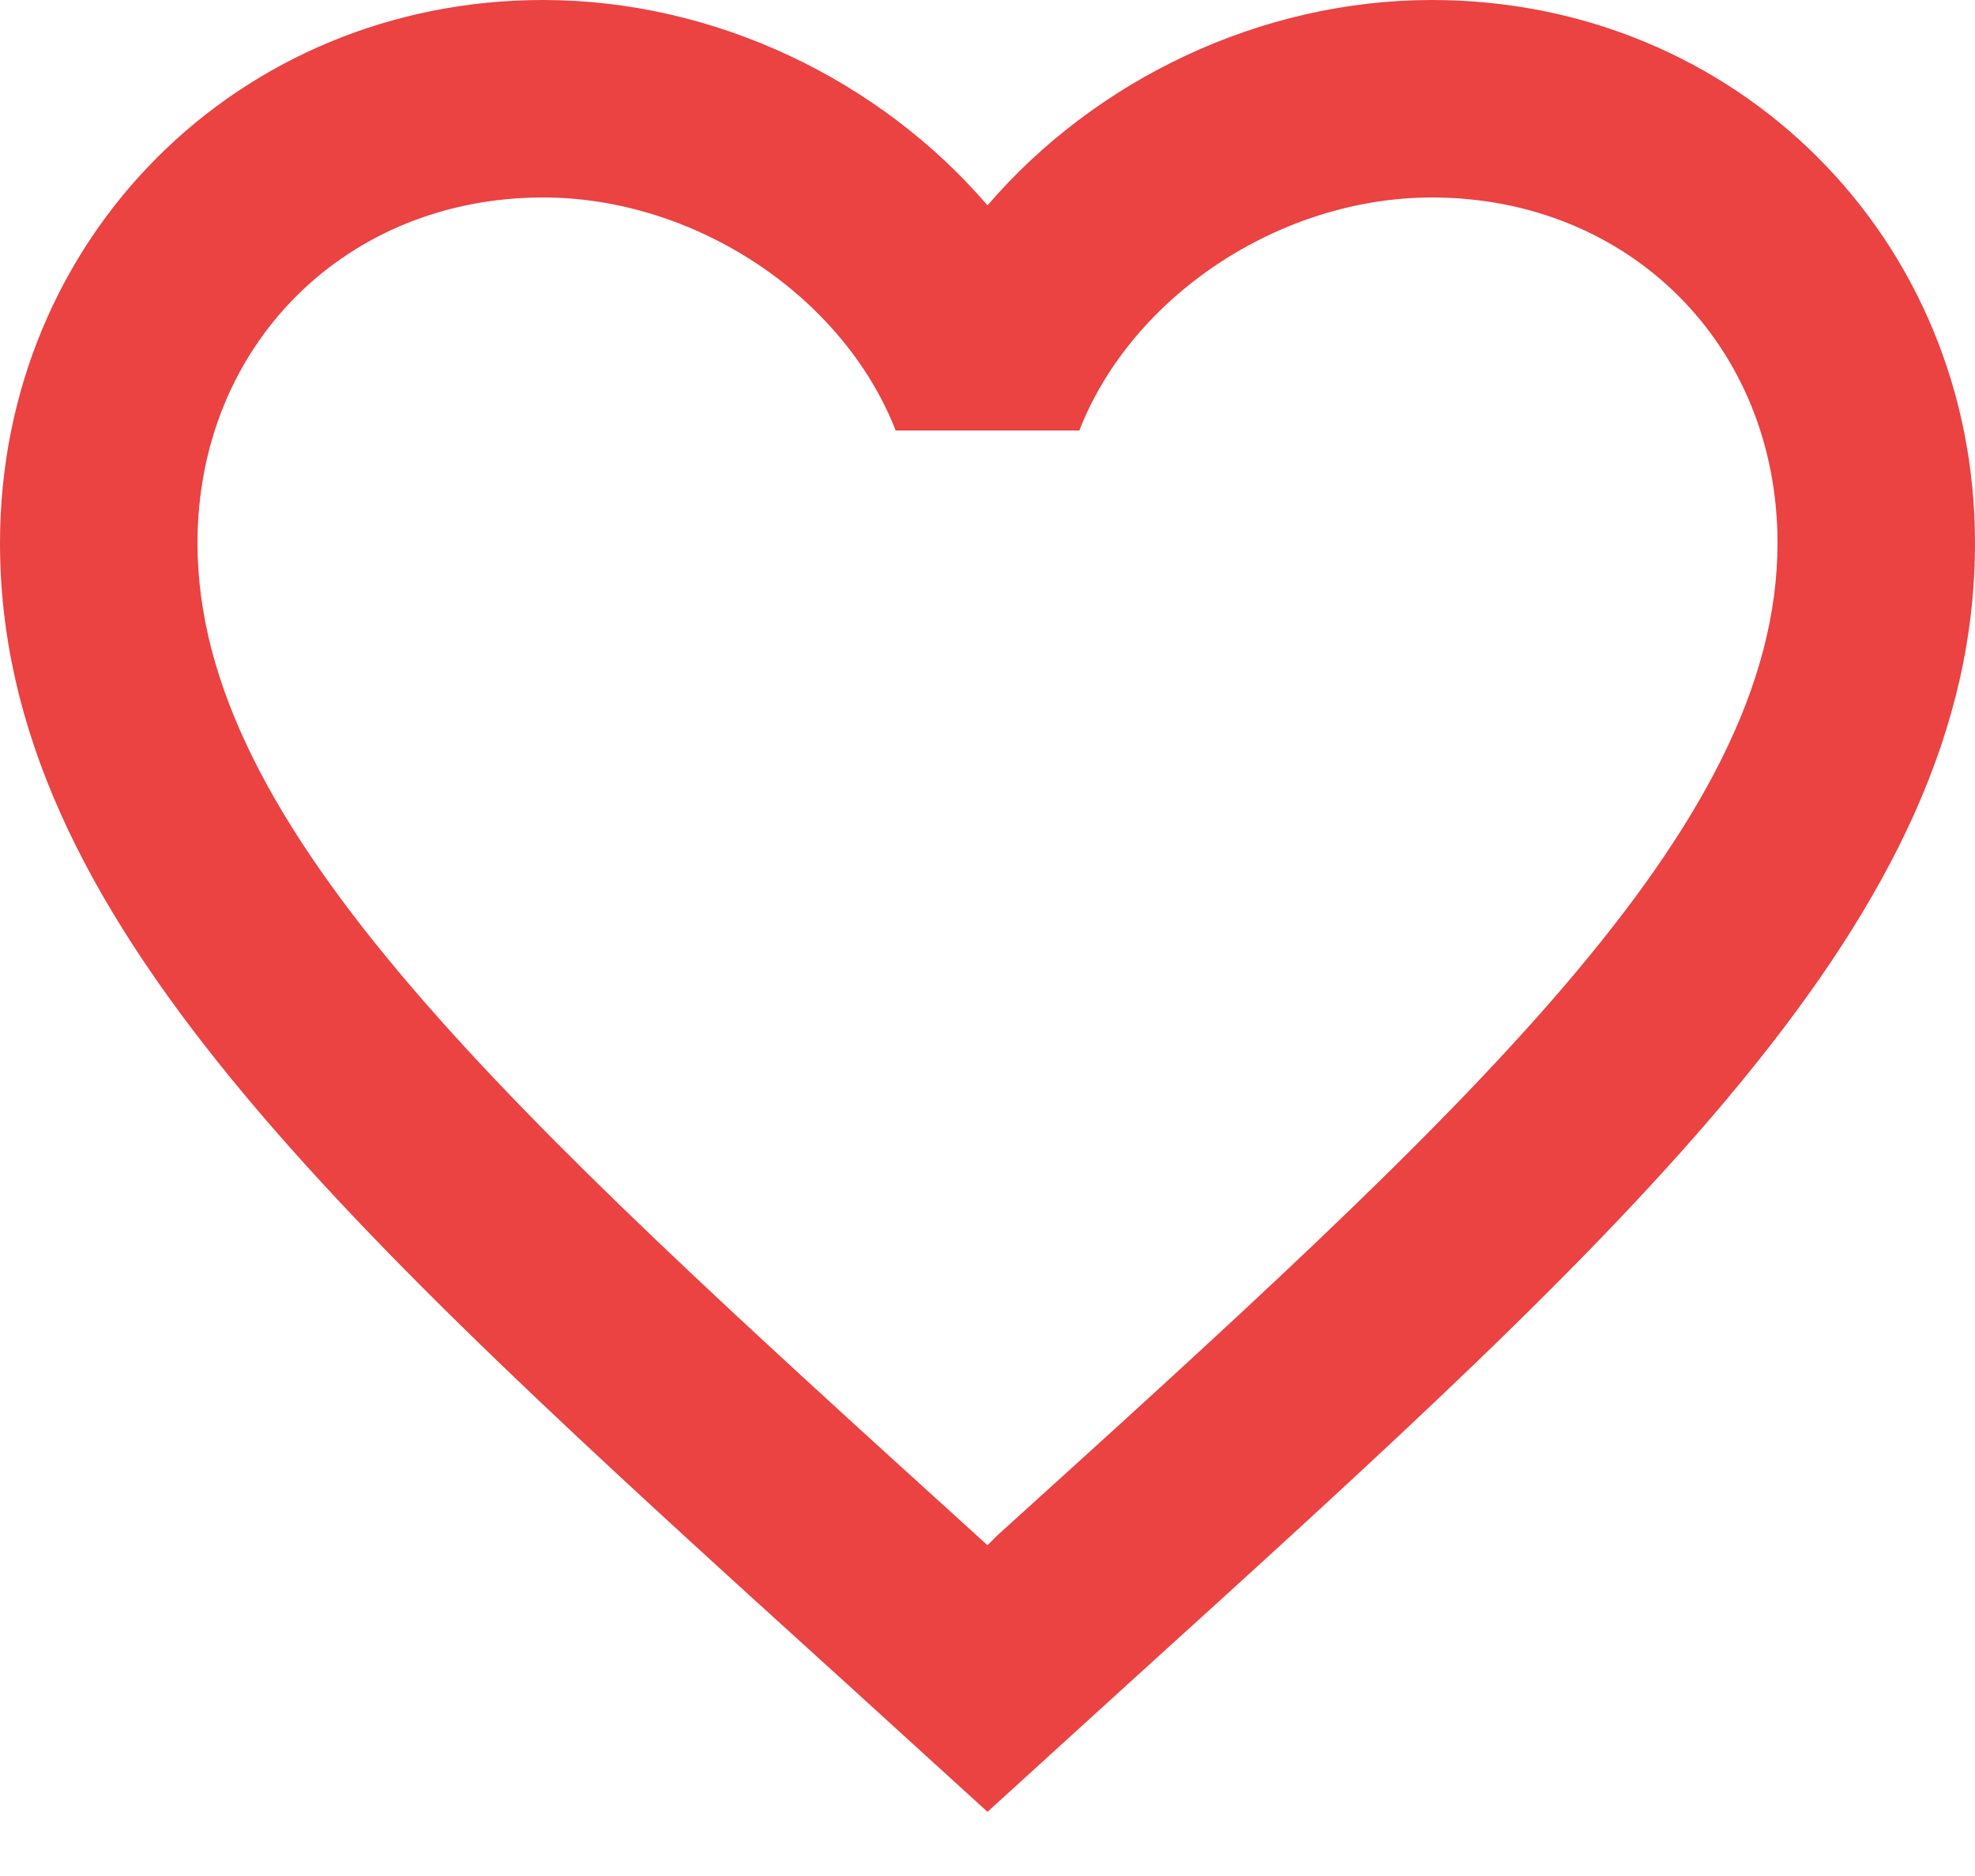
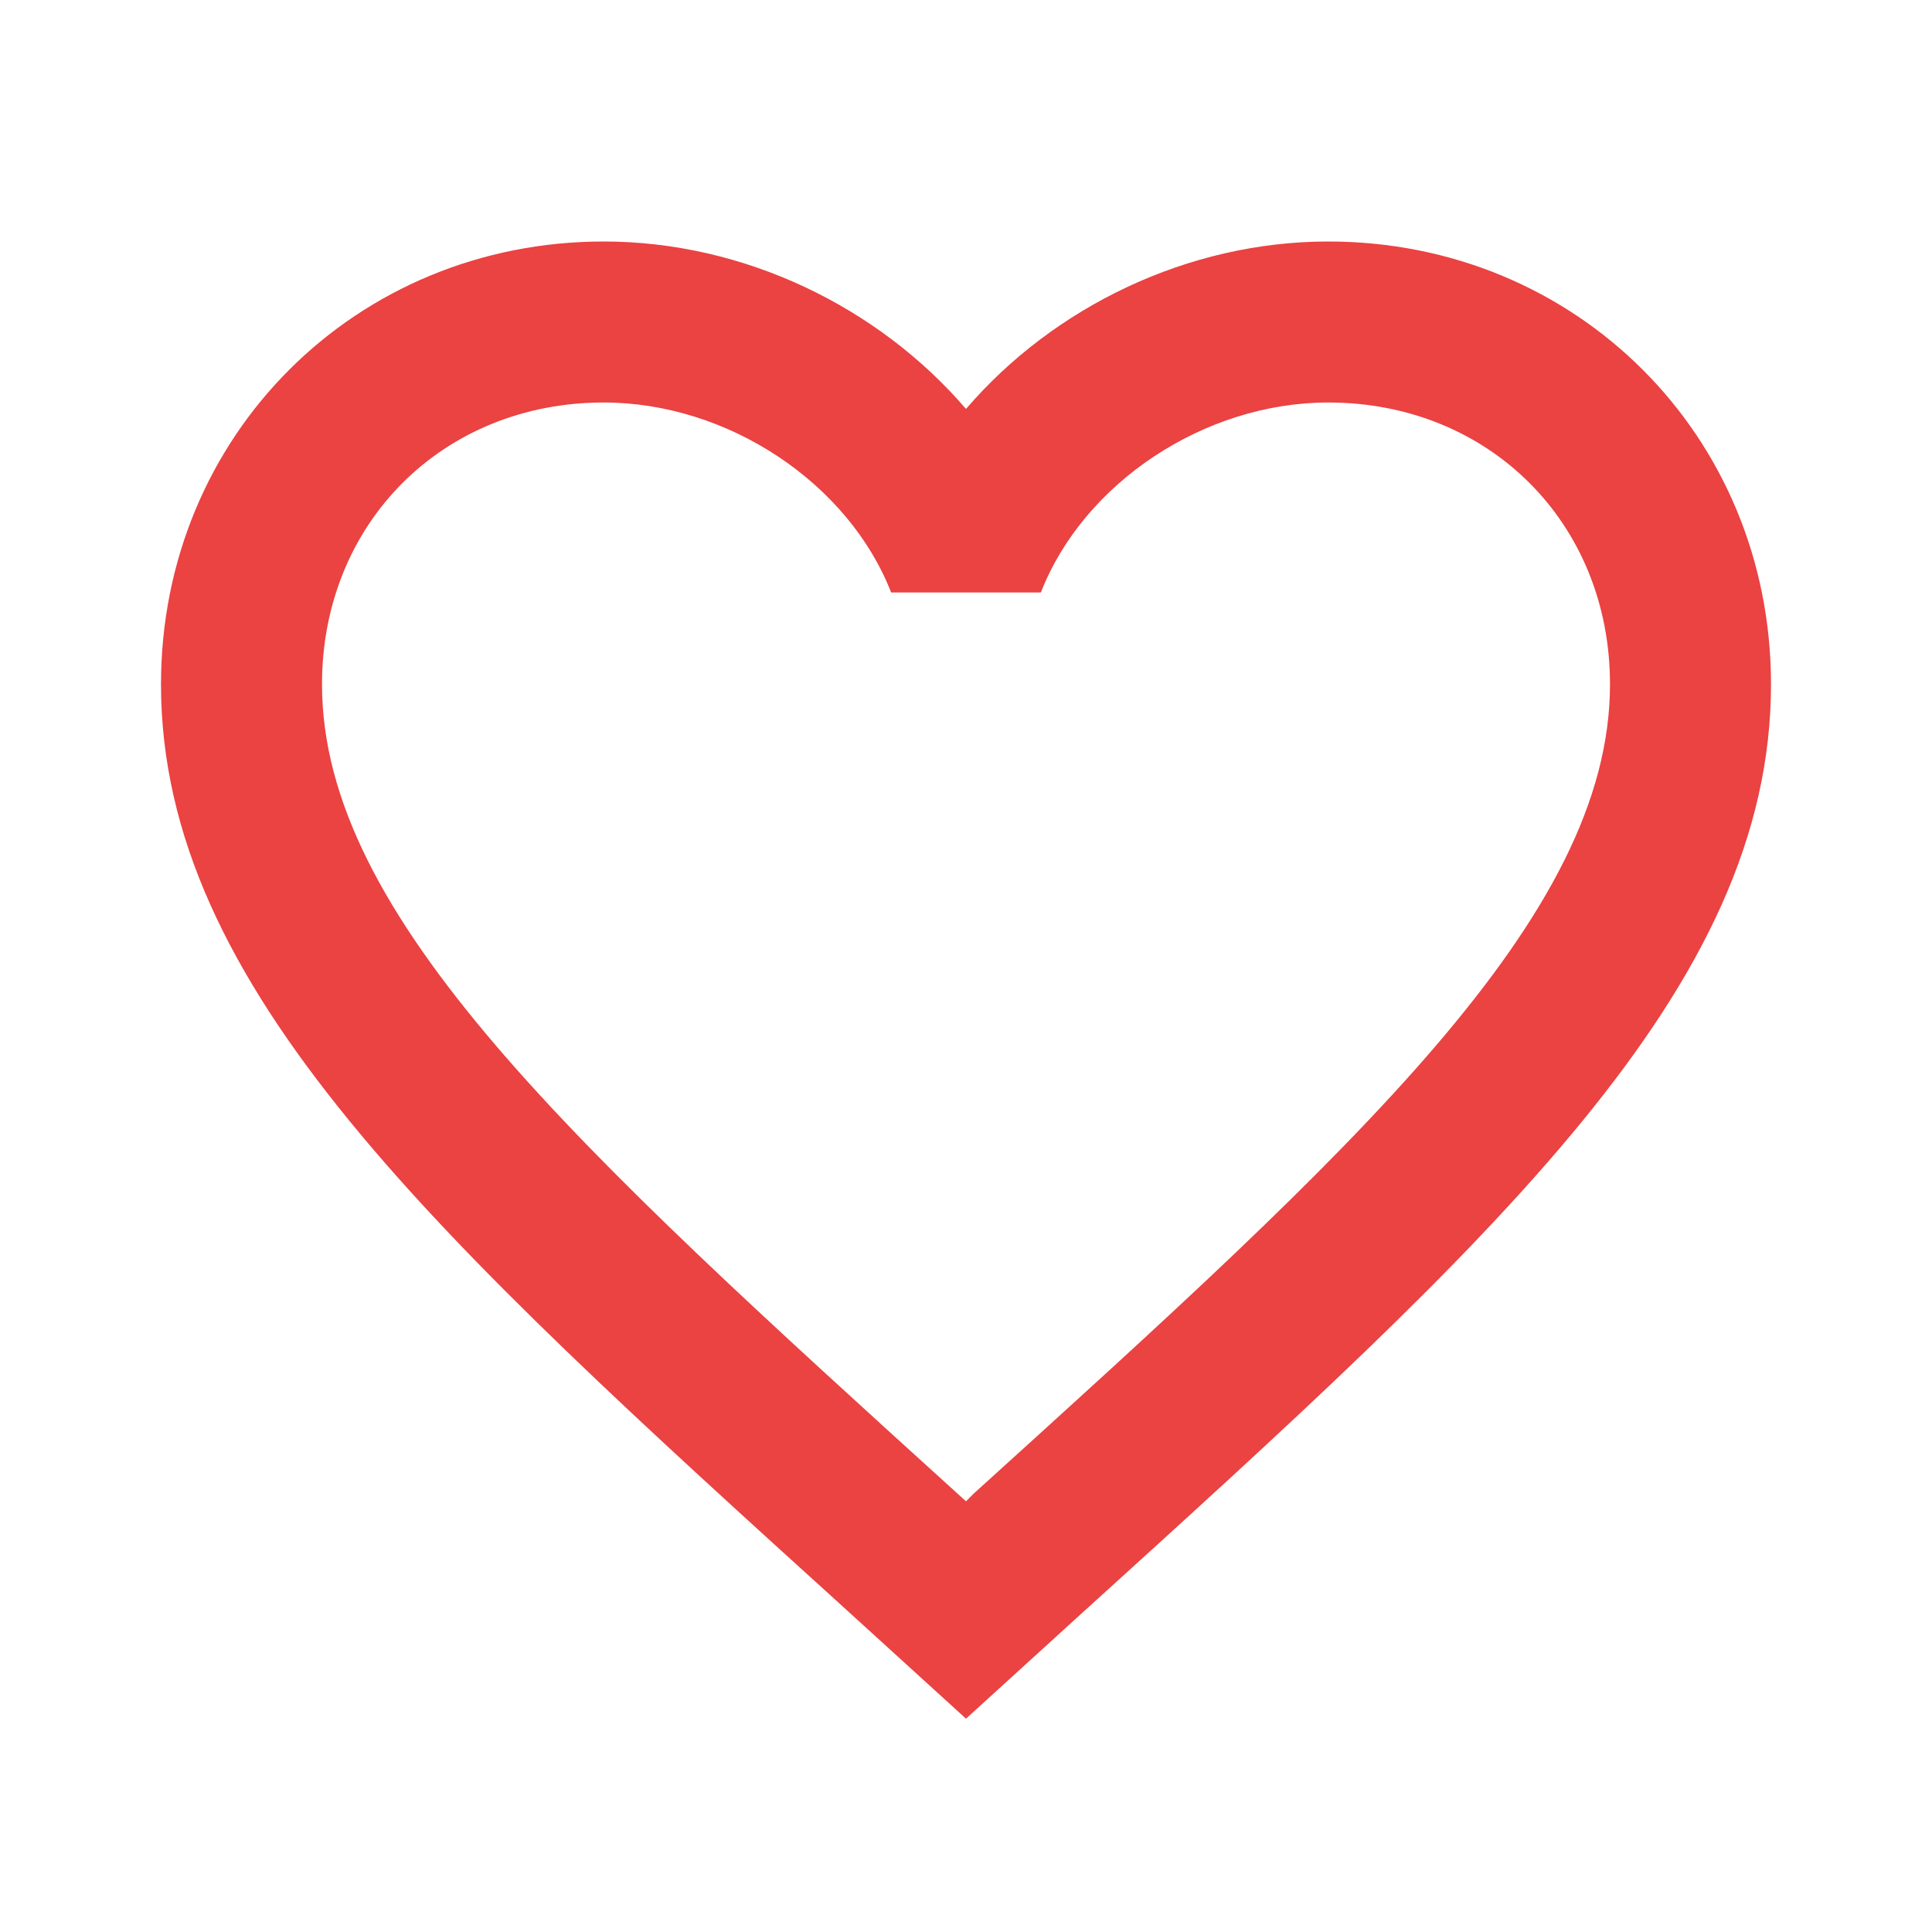
- <svg xmlns="http://www.w3.org/2000/svg" width="20" height="19" viewBox="0 0 20 19" fill="none">
-   <path d="M10.1 15.55L10 15.65L9.89 15.55C5.14 11.24 2 8.39 2 5.5C2 3.5 3.5 2 5.5 2C7.04 2 8.54 3 9.07 4.36H10.93C11.46 3 12.96 2 14.5 2C16.5 2 18 3.5 18 5.5C18 8.39 14.86 11.24 10.1 15.55ZM14.5 0C12.76 0 11.09 0.81 10 2.08C8.91 0.81 7.24 0 5.5 0C2.42 0 0 2.41 0 5.5C0 9.27 3.4 12.36 8.55 17.03L10 18.35L11.45 17.03C16.6 12.36 20 9.27 20 5.5C20 2.41 17.58 0 14.5 0Z" fill="#EB4242" />
+ <svg xmlns="http://www.w3.org/2000/svg" width="24" height="24" viewBox="0 0 24 24" fill="none">
+   <path d="M12.1 18.55L12 18.65L11.89 18.55C7.14 14.24 4 11.39 4 8.5C4 6.5 5.5 5 7.5 5C9.04 5 10.54 6 11.07 7.36H12.93C13.46 6 14.96 5 16.5 5C18.5 5 20 6.5 20 8.5C20 11.39 16.86 14.24 12.1 18.55ZM16.5 3C14.76 3 13.09 3.81 12 5.08C10.91 3.81 9.24 3 7.5 3C4.42 3 2 5.41 2 8.5C2 12.27 5.4 15.36 10.55 20.03L12 21.35L13.45 20.03C18.6 15.36 22 12.27 22 8.5C22 5.41 19.58 3 16.5 3Z" fill="#EB4242" />
</svg>
